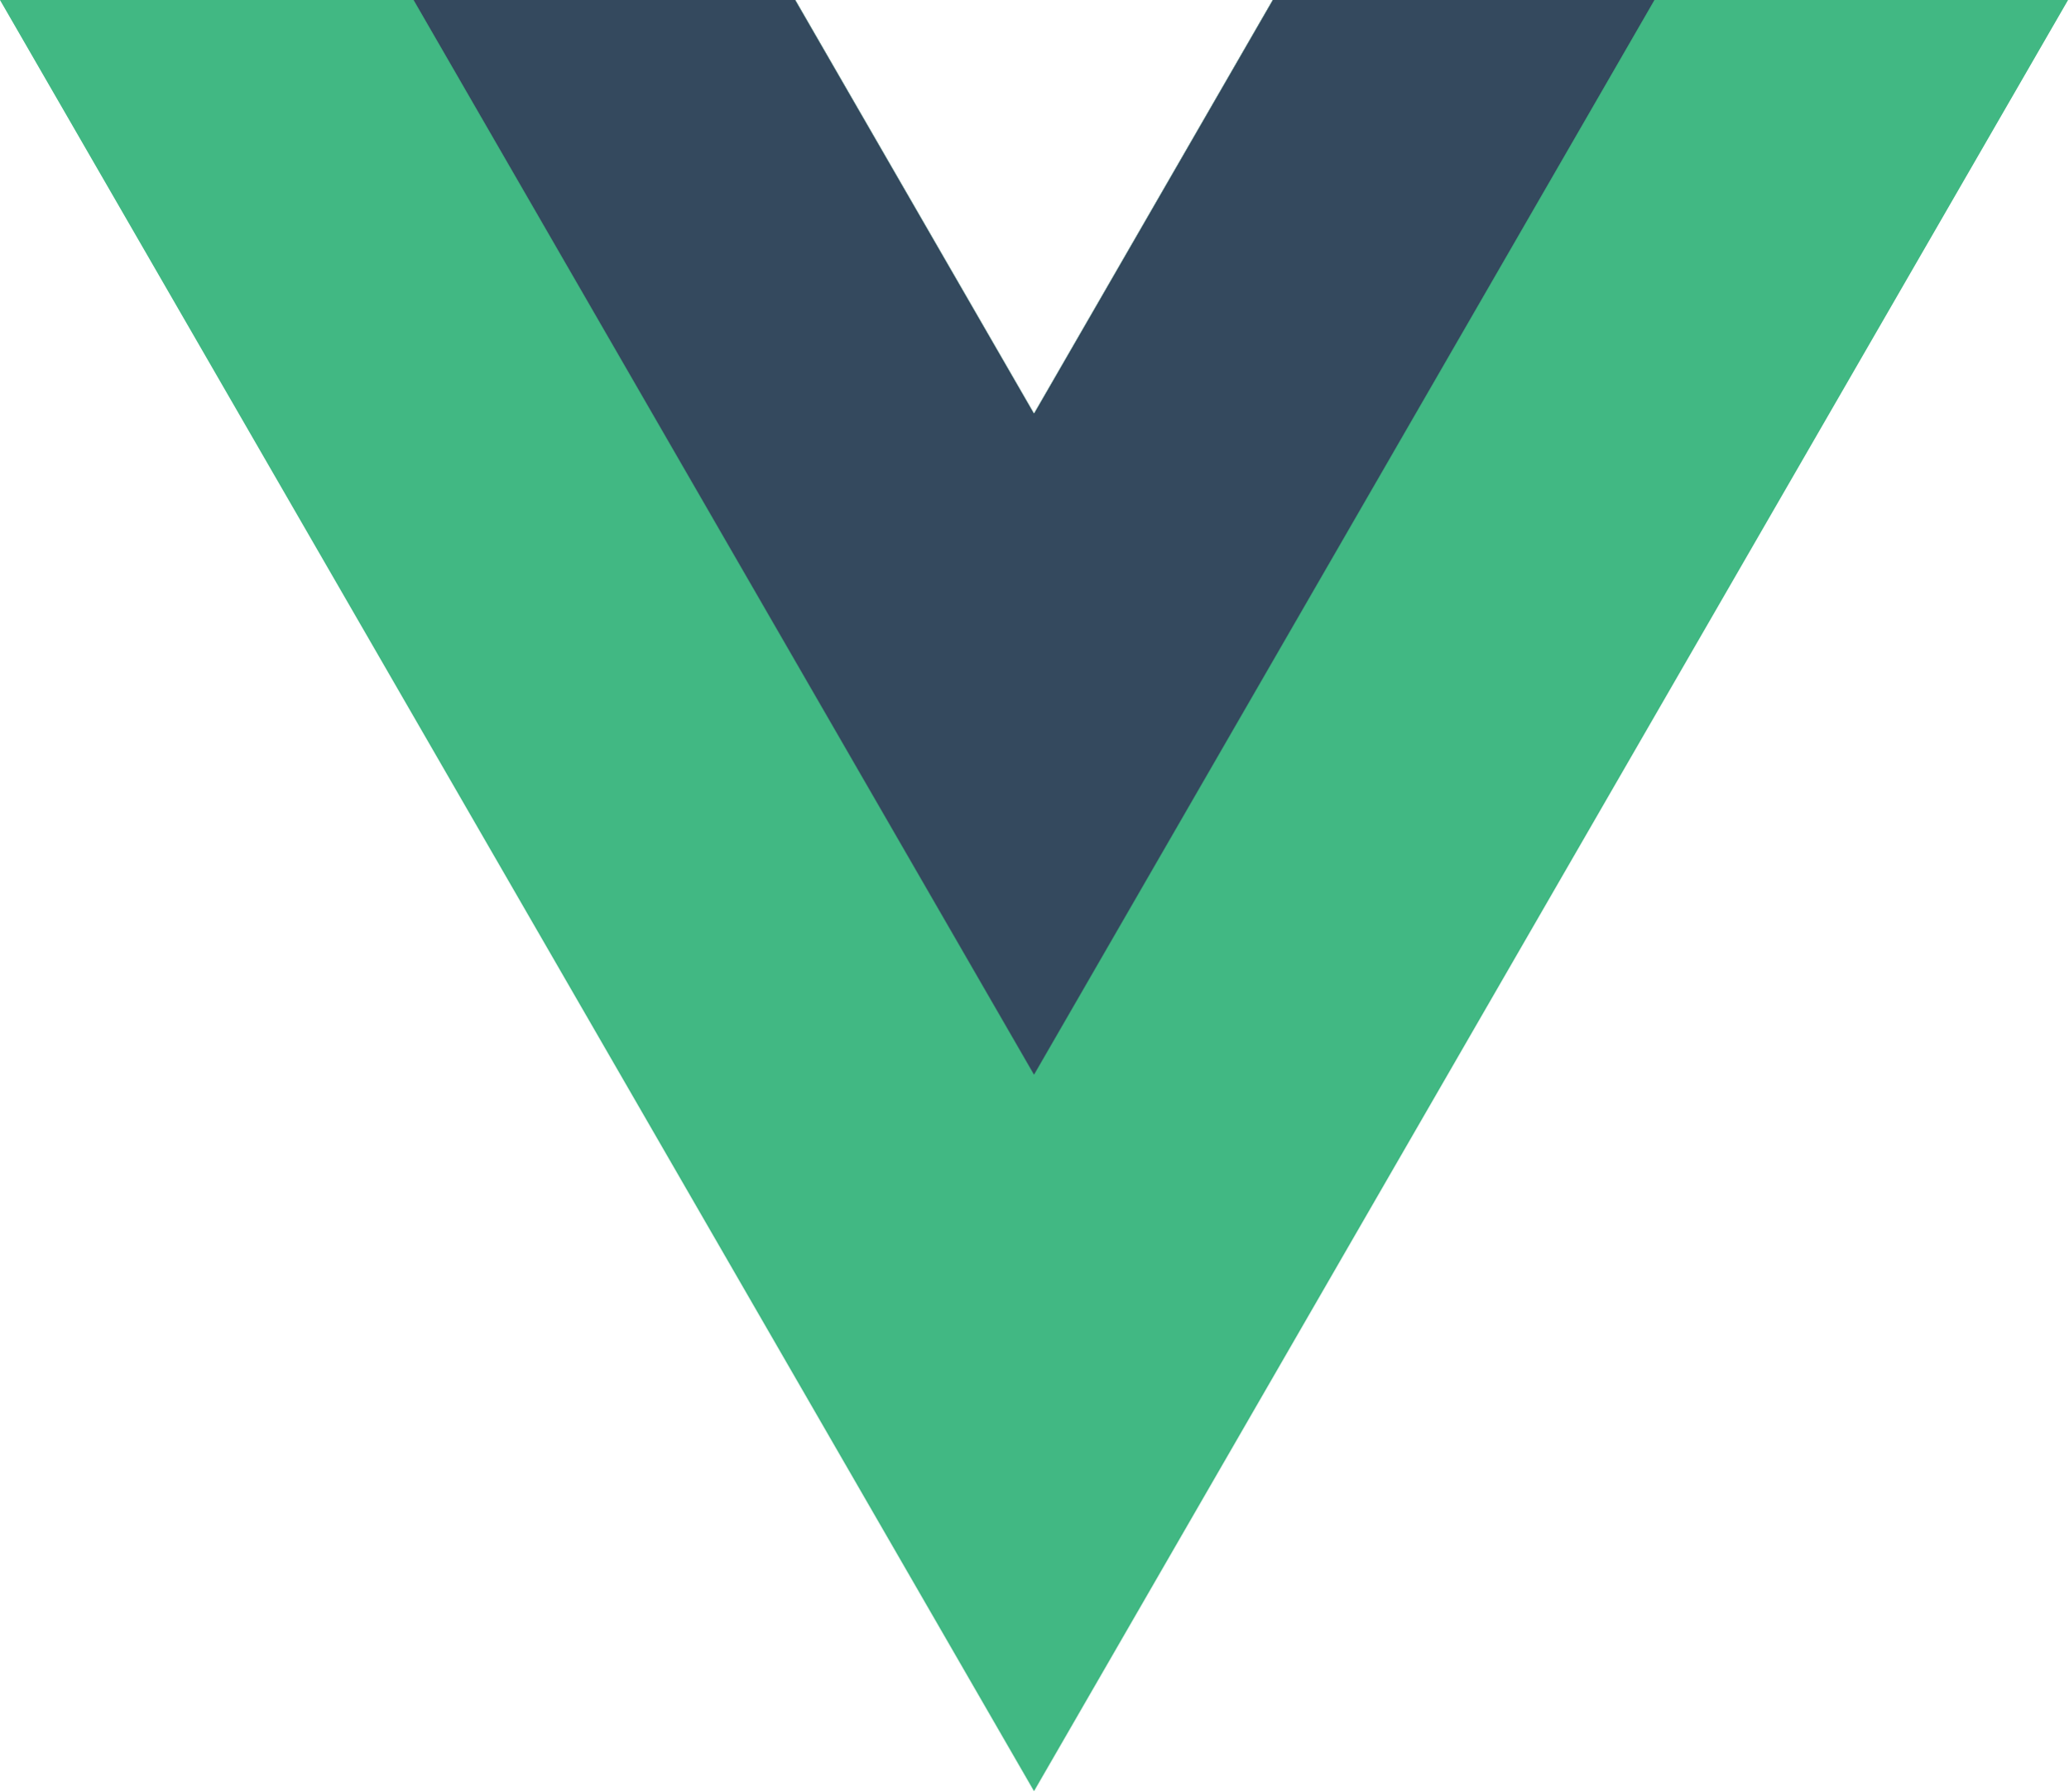
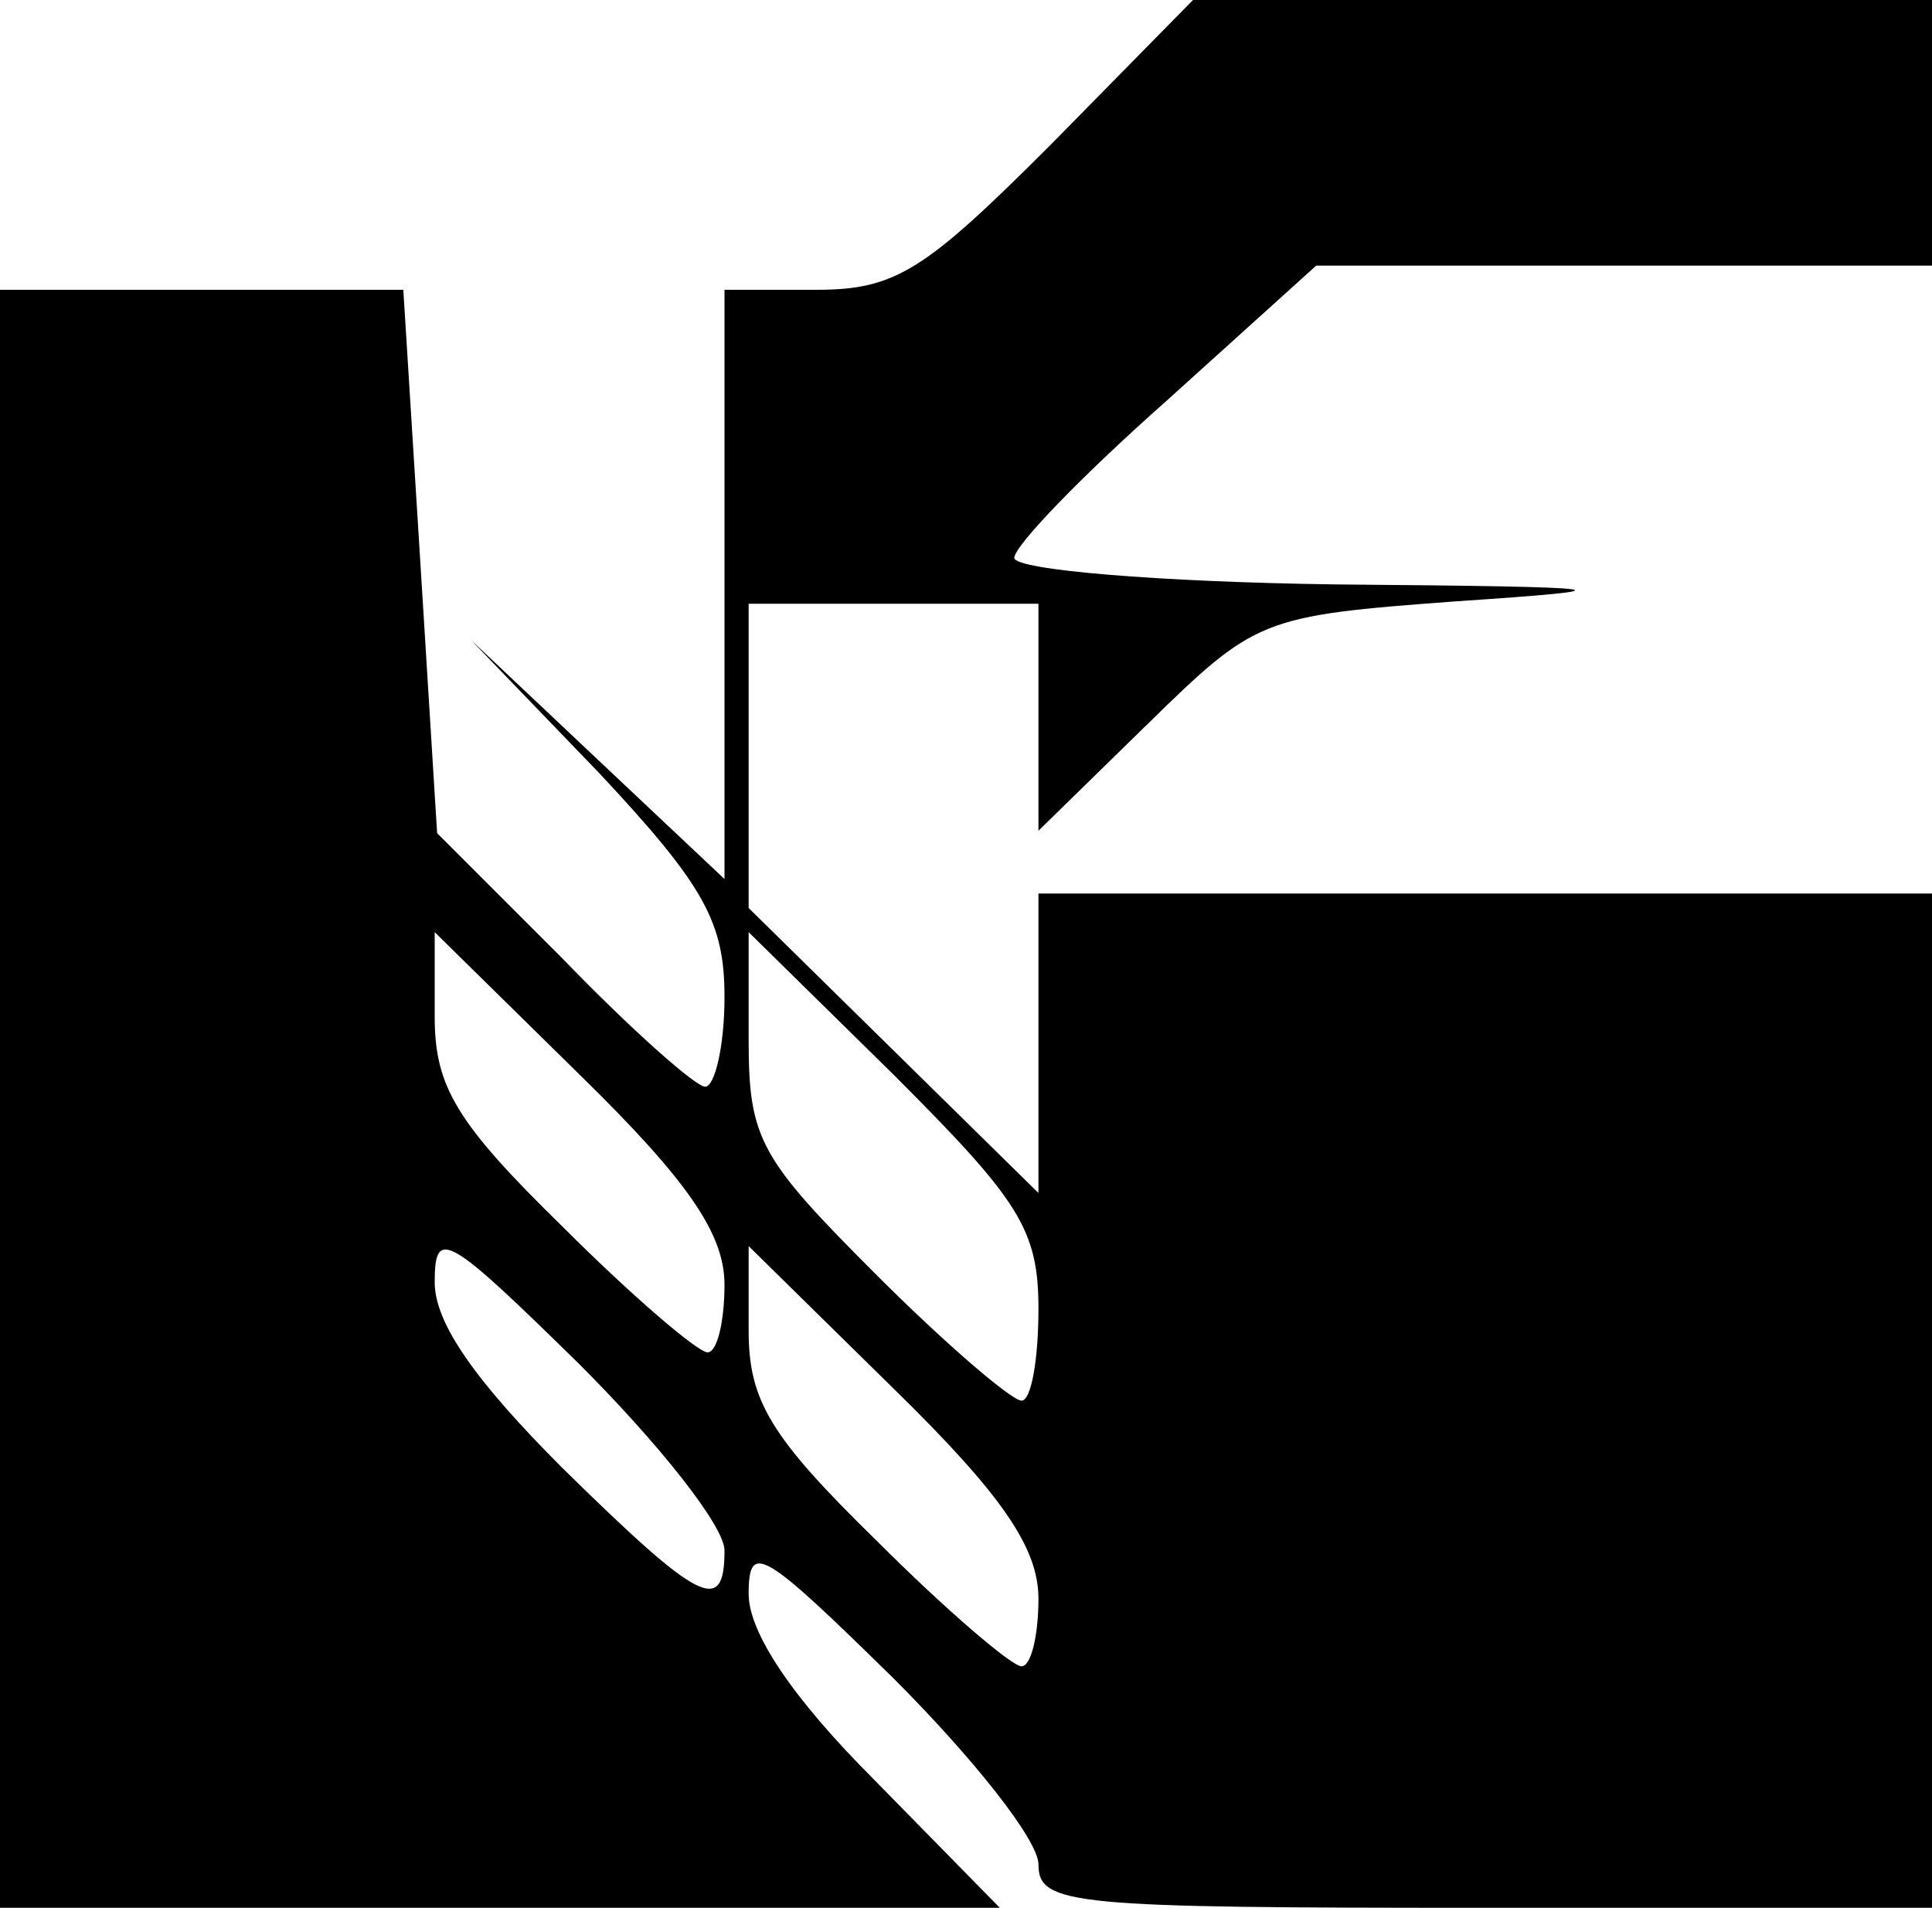
- <svg xmlns="http://www.w3.org/2000/svg" viewBox="0 0 261.76 226.69">
-   <path d="M161.096.001l-30.225 52.351L100.647.001H-.005l130.877 226.688L261.749.001z" fill="#41b883" />
-   <path d="M161.096.001l-30.225 52.351L100.647.001H52.346l78.526 136.01L209.398.001z" fill="#34495e" />
+ <svg xmlns="http://www.w3.org/2000/svg" version="1.0" width="80pt" height="79pt" viewBox="0 0 80 79" preserveAspectRatio="xMidYMid meet">
+   <g transform="translate(0,79) scale(0.1,-0.1)" fill="#000000" stroke="none">
+     <path d="M435 730 c-52 -52 -64 -60 -97 -60 l-38 0 0 -122 0 -122 -52 49 -53 50 53 -55 c44 -47 52 -62 52 -93 0 -20 -4 -37 -8 -37 -4 0 -31 24 -59 53 l-52 52 -7 113 -7 112 -83 0 -84 0 0 -335 0 -335 207 0 207 0 -52 53 c-34 34 -52 61 -52 77 0 22 6 18 60 -35 33 -33 60 -67 60 -77 0 -17 14 -18 185 -18 l185 0 0 210 0 210 -185 0 -185 0 0 -62 0 -62 -60 59 -60 59 0 63 0 63 60 0 60 0 0 -47 0 -47 45 44 c45 44 47 45 128 51 74 5 70 6 -50 7 -73 1 -133 6 -133 11 0 5 28 34 63 65 l62 56 128 0 127 0 0 55 0 55 -153 0 -153 0 -59 -60z m-135 -472 c0 -15 -3 -28 -7 -28 -4 0 -31 23 -60 52 -44 43 -53 58 -53 87 l0 35 60 -59 c45 -44 60 -66 60 -87z m130 -10 c0 -21 -3 -38 -7 -38 -4 0 -31 23 -60 52 -48 48 -53 56 -53 97 l0 45 60 -59 c52 -52 60 -64 60 -97z m-130 -100 c0 -27 -10 -22 -67 34 -36 36 -53 60 -53 77 0 23 5 20 60 -34 33 -33 60 -67 60 -77z m130 -20 c0 -15 -3 -28 -7 -28 -4 0 -31 23 -60 52 -44 43 -53 58 -53 87 l0 35 60 -59 c45 -44 60 -66 60 -87z" />
+   </g>
</svg>
